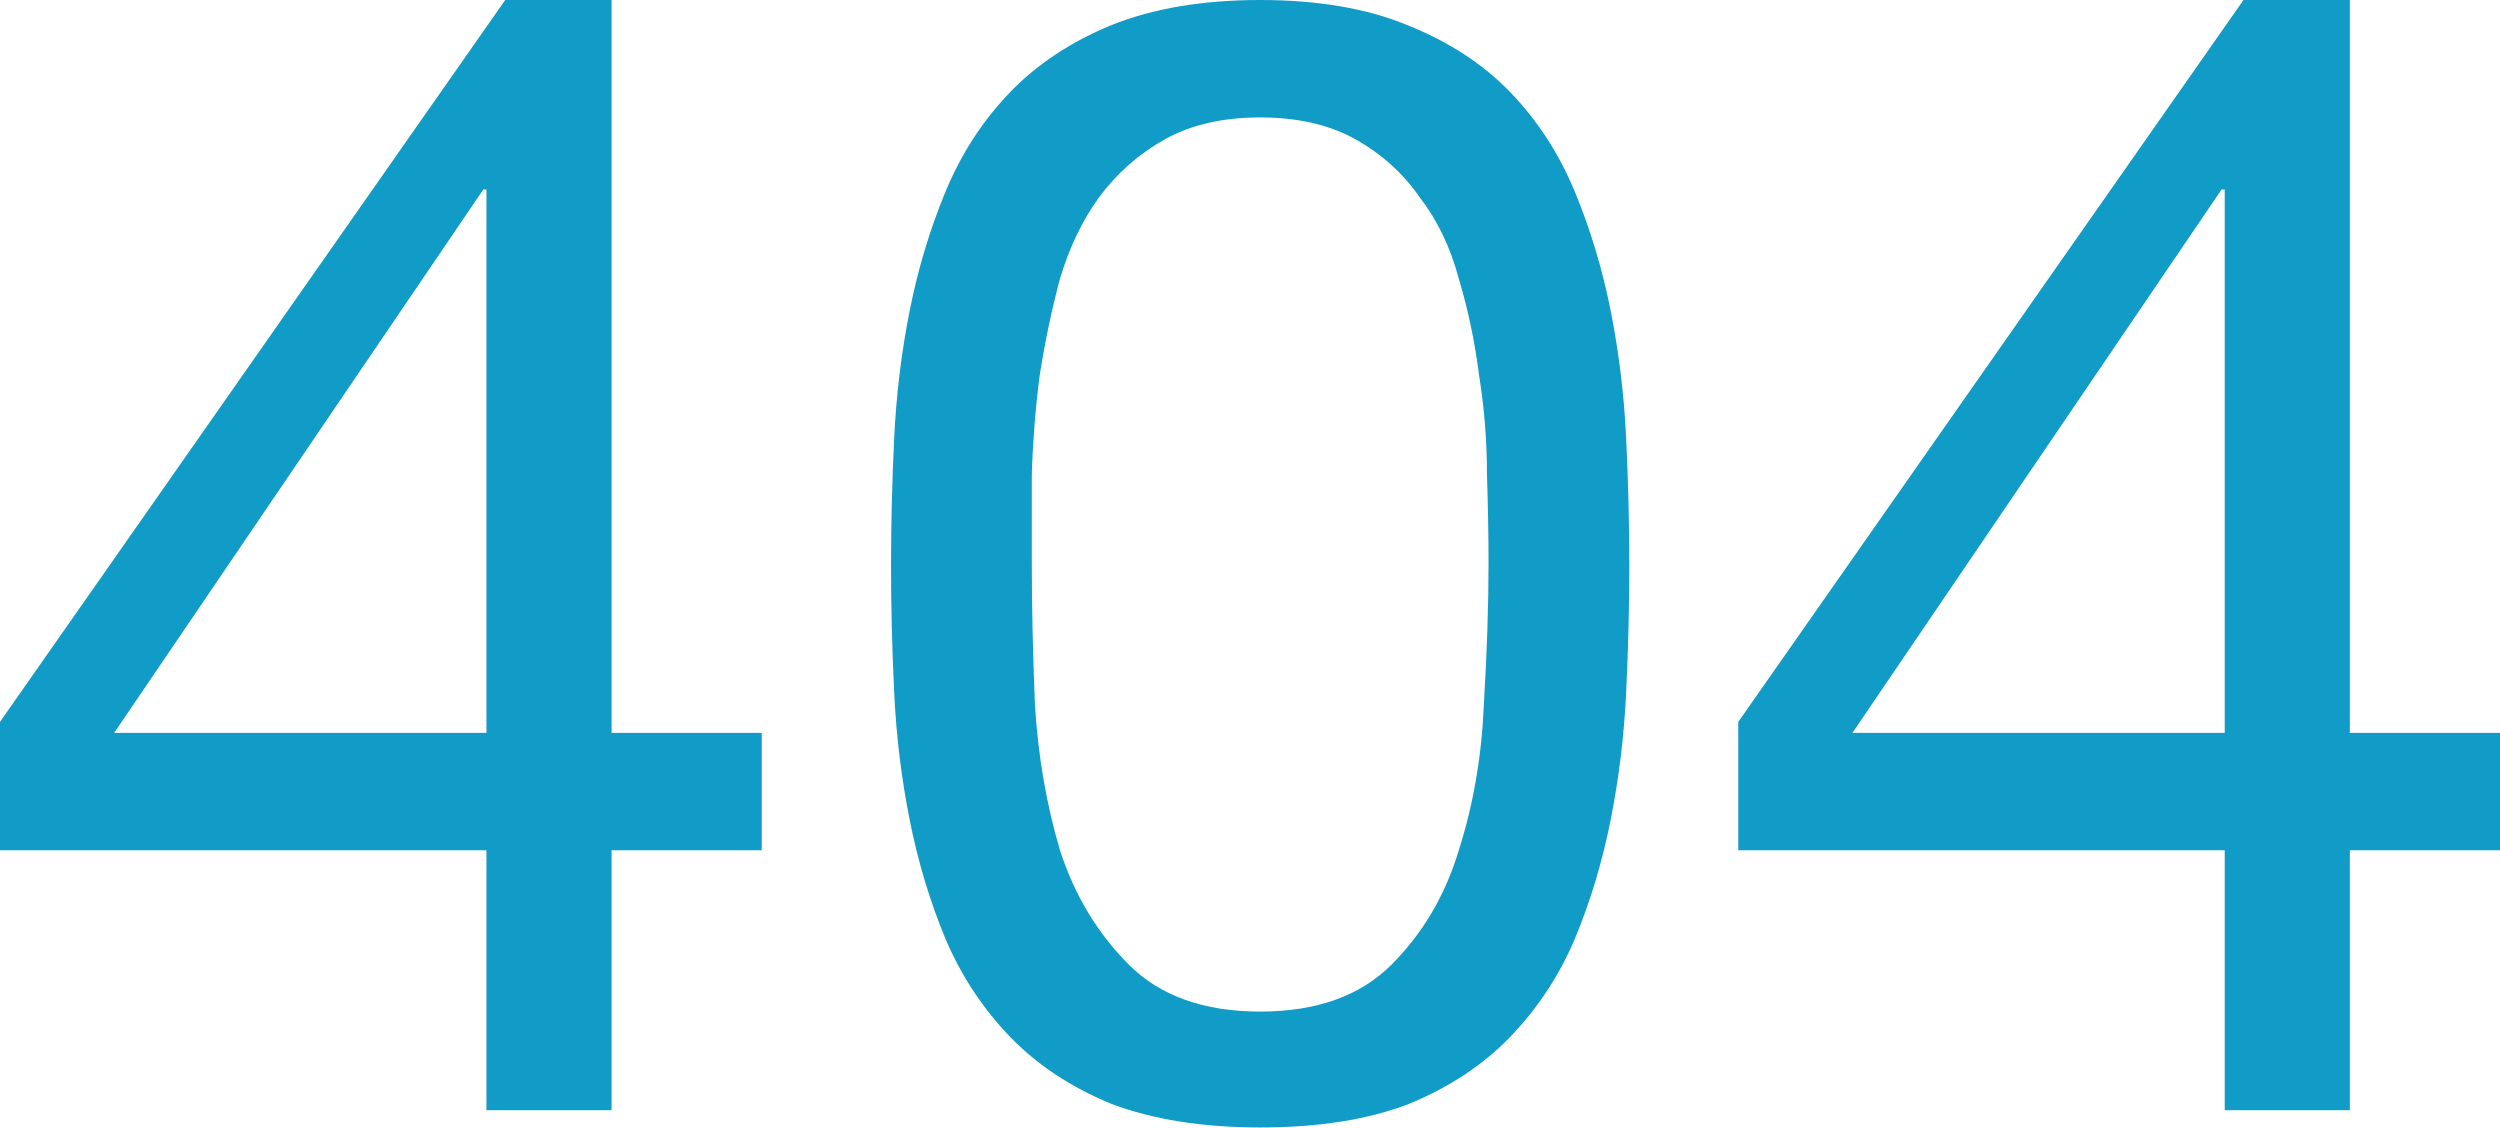
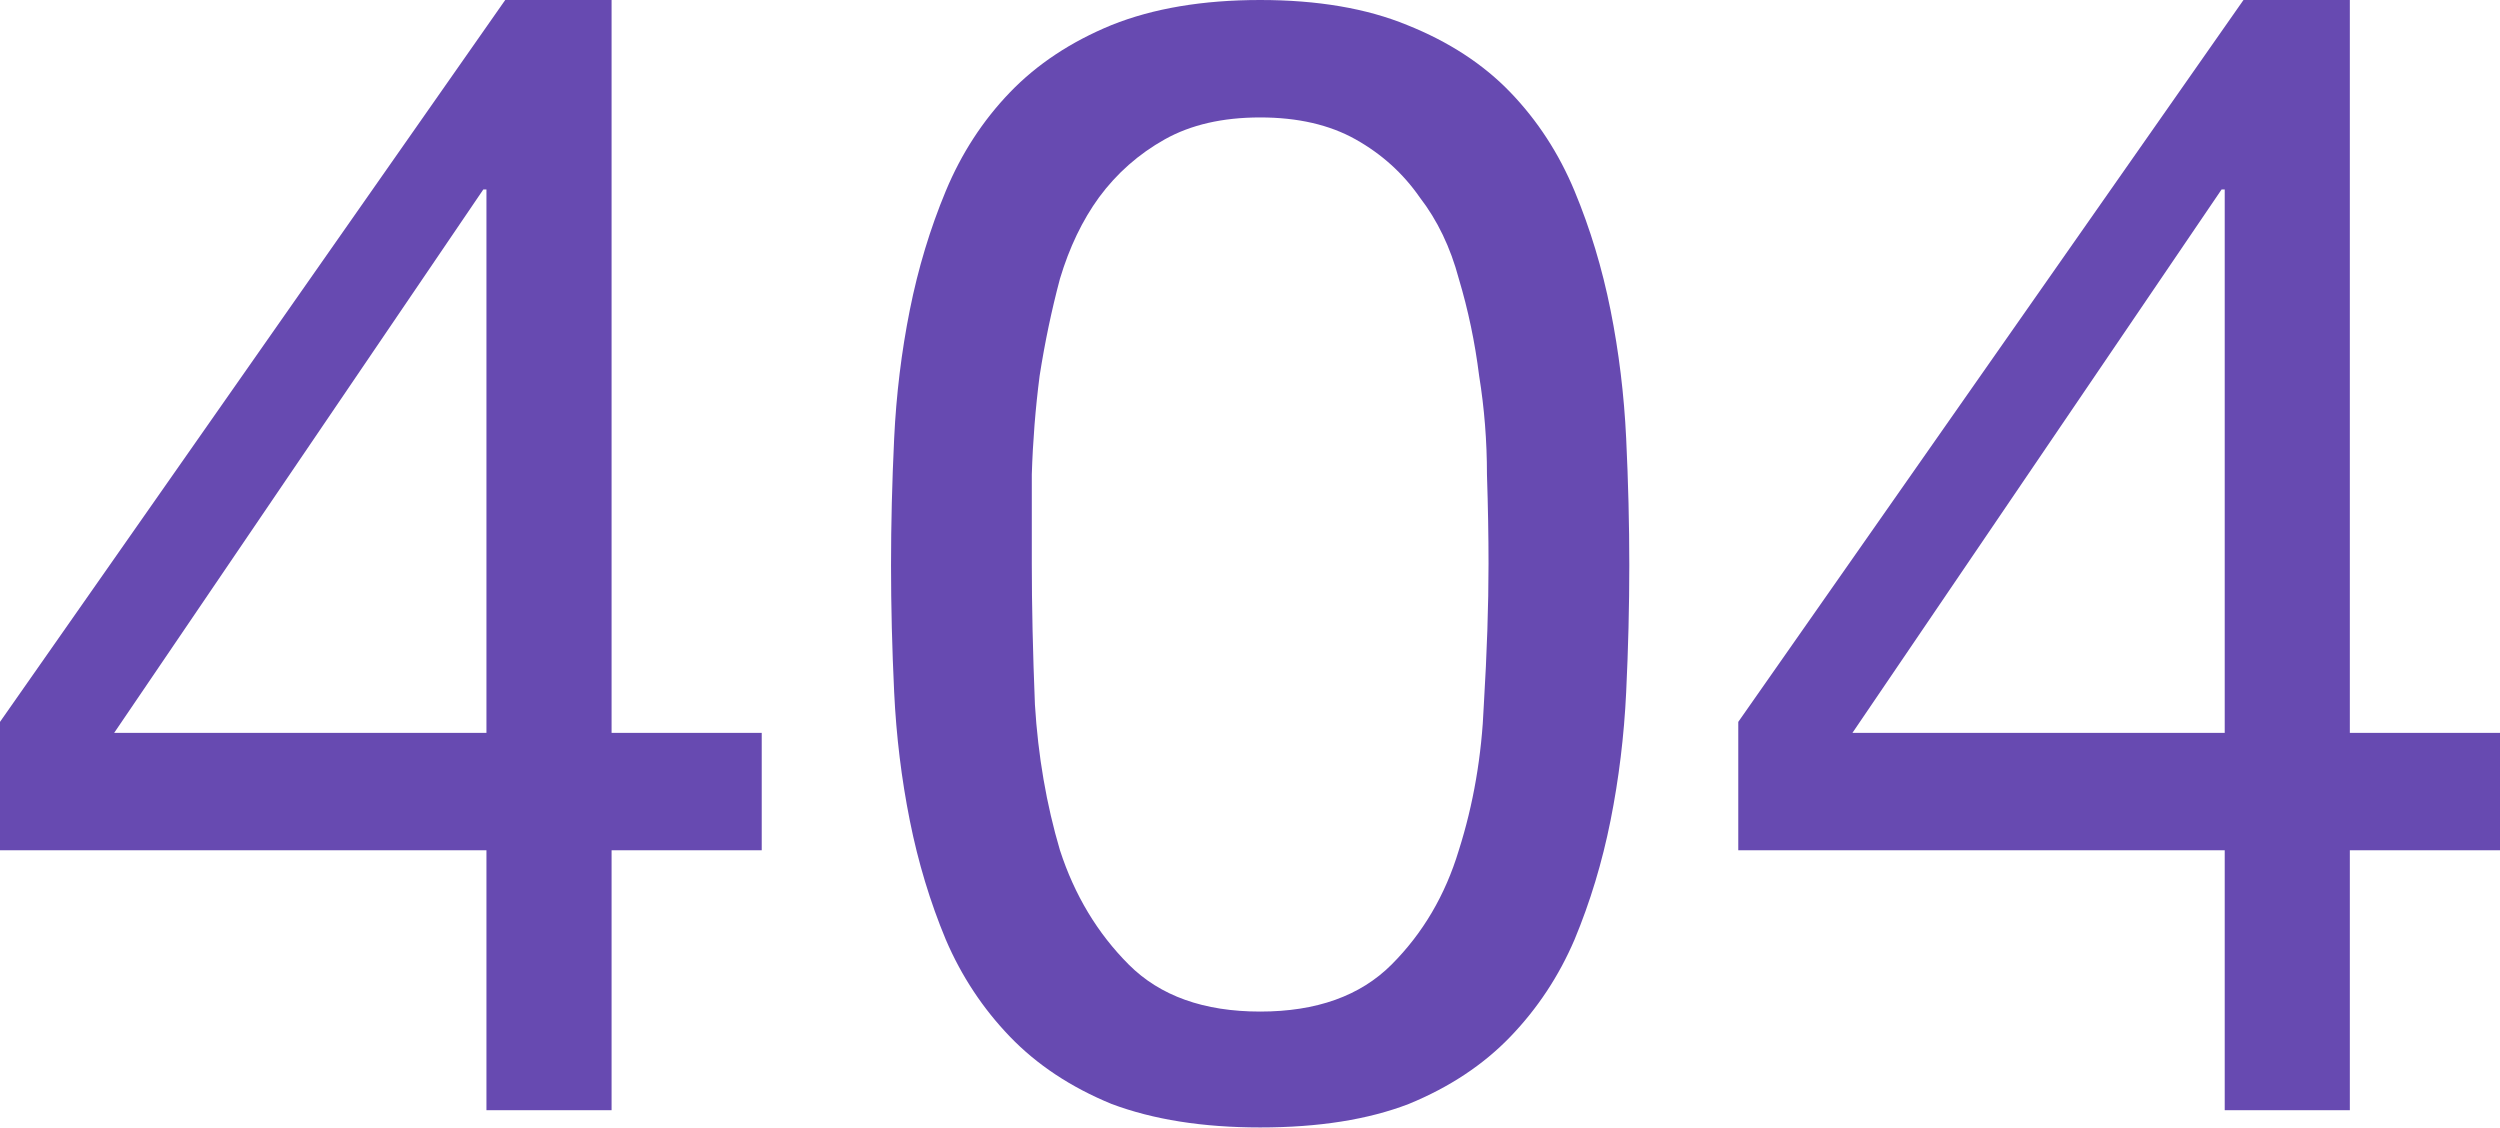
<svg xmlns="http://www.w3.org/2000/svg" width="204" height="92" viewBox="0 0 204 92" fill="none">
-   <path d="M181.537 59.8V15.461H181.281L151.16 59.8H181.537ZM191.747 59.8H204V69.383H191.747V90.594H181.537V69.383H141.843V58.906L183.068 0H191.747V59.8Z" fill="#119CC7" />
-   <path d="M84.195 46C84.195 49.407 84.28 53.241 84.45 57.5C84.706 61.674 85.386 65.635 86.493 69.383C87.684 73.046 89.556 76.156 92.108 78.711C94.661 81.267 98.235 82.544 102.83 82.544C107.424 82.544 110.998 81.267 113.551 78.711C116.103 76.156 117.933 73.046 119.039 69.383C120.23 65.635 120.911 61.674 121.081 57.5C121.336 53.241 121.464 49.407 121.464 46C121.464 43.785 121.422 41.357 121.336 38.717C121.336 35.991 121.124 33.307 120.698 30.667C120.358 27.941 119.805 25.3 119.039 22.744C118.358 20.189 117.295 17.974 115.848 16.1C114.487 14.141 112.742 12.565 110.615 11.372C108.488 10.18 105.893 9.583 102.83 9.583C99.766 9.583 97.171 10.18 95.044 11.372C92.917 12.565 91.13 14.141 89.683 16.1C88.322 17.974 87.258 20.189 86.493 22.744C85.812 25.3 85.259 27.941 84.833 30.667C84.493 33.307 84.28 35.991 84.195 38.717C84.195 41.357 84.195 43.785 84.195 46ZM72.708 46.128C72.708 42.806 72.793 39.356 72.963 35.778C73.134 32.2 73.559 28.707 74.24 25.3C74.92 21.893 75.899 18.656 77.175 15.589C78.452 12.522 80.196 9.839 82.408 7.539C84.621 5.239 87.386 3.407 90.704 2.044C94.108 0.681 98.15 0 102.83 0C107.509 0 111.509 0.681 114.827 2.044C118.231 3.407 121.039 5.239 123.251 7.539C125.463 9.839 127.208 12.522 128.484 15.589C129.76 18.656 130.739 21.893 131.419 25.3C132.1 28.707 132.526 32.2 132.696 35.778C132.866 39.356 132.951 42.806 132.951 46.128C132.951 49.45 132.866 52.9 132.696 56.478C132.526 60.056 132.1 63.548 131.419 66.956C130.739 70.363 129.76 73.6 128.484 76.667C127.208 79.648 125.463 82.289 123.251 84.589C121.039 86.889 118.273 88.72 114.955 90.083C111.636 91.361 107.595 92 102.83 92C98.15 92 94.108 91.361 90.704 90.083C87.386 88.72 84.621 86.889 82.408 84.589C80.196 82.289 78.452 79.648 77.175 76.667C75.899 73.6 74.92 70.363 74.24 66.956C73.559 63.548 73.134 60.056 72.963 56.478C72.793 52.9 72.708 49.45 72.708 46.128Z" fill="#119CC7" />
-   <path d="M39.694 59.8V15.461H39.439L9.317 59.8H39.694ZM49.905 59.8H62.157V69.383H49.905V90.594H39.694V69.383H0V58.906L41.226 0H49.905V59.8Z" fill="#119CC7" />
+   <path d="M181.537 59.8V15.461H181.281L151.16 59.8H181.537ZM191.747 59.8H204V69.383H191.747V90.594H181.537V69.383H141.843V58.906L183.068 0H191.747V59.8Z" fill="#674AB1" />
+   <path d="M84.195 46C84.195 49.407 84.28 53.241 84.45 57.5C84.706 61.674 85.386 65.635 86.493 69.383C87.684 73.046 89.556 76.156 92.108 78.711C94.661 81.267 98.235 82.544 102.83 82.544C107.424 82.544 110.998 81.267 113.551 78.711C116.103 76.156 117.933 73.046 119.039 69.383C120.23 65.635 120.911 61.674 121.081 57.5C121.336 53.241 121.464 49.407 121.464 46C121.464 43.785 121.422 41.357 121.336 38.717C121.336 35.991 121.124 33.307 120.698 30.667C120.358 27.941 119.805 25.3 119.039 22.744C118.358 20.189 117.295 17.974 115.848 16.1C114.487 14.141 112.742 12.565 110.615 11.372C108.488 10.18 105.893 9.583 102.83 9.583C99.766 9.583 97.171 10.18 95.044 11.372C92.917 12.565 91.13 14.141 89.683 16.1C88.322 17.974 87.258 20.189 86.493 22.744C85.812 25.3 85.259 27.941 84.833 30.667C84.493 33.307 84.28 35.991 84.195 38.717C84.195 41.357 84.195 43.785 84.195 46ZM72.708 46.128C72.708 42.806 72.793 39.356 72.963 35.778C73.134 32.2 73.559 28.707 74.24 25.3C74.92 21.893 75.899 18.656 77.175 15.589C78.452 12.522 80.196 9.839 82.408 7.539C84.621 5.239 87.386 3.407 90.704 2.044C94.108 0.681 98.15 0 102.83 0C107.509 0 111.509 0.681 114.827 2.044C118.231 3.407 121.039 5.239 123.251 7.539C125.463 9.839 127.208 12.522 128.484 15.589C129.76 18.656 130.739 21.893 131.419 25.3C132.1 28.707 132.526 32.2 132.696 35.778C132.866 39.356 132.951 42.806 132.951 46.128C132.951 49.45 132.866 52.9 132.696 56.478C132.526 60.056 132.1 63.548 131.419 66.956C130.739 70.363 129.76 73.6 128.484 76.667C127.208 79.648 125.463 82.289 123.251 84.589C121.039 86.889 118.273 88.72 114.955 90.083C111.636 91.361 107.595 92 102.83 92C98.15 92 94.108 91.361 90.704 90.083C87.386 88.72 84.621 86.889 82.408 84.589C80.196 82.289 78.452 79.648 77.175 76.667C75.899 73.6 74.92 70.363 74.24 66.956C73.559 63.548 73.134 60.056 72.963 56.478C72.793 52.9 72.708 49.45 72.708 46.128Z" fill="#674AB1" />
+   <path d="M39.694 59.8V15.461H39.439L9.317 59.8H39.694ZM49.905 59.8H62.157V69.383H49.905V90.594H39.694V69.383H0V58.906L41.226 0H49.905V59.8Z" fill="#674AB1" />
</svg>
